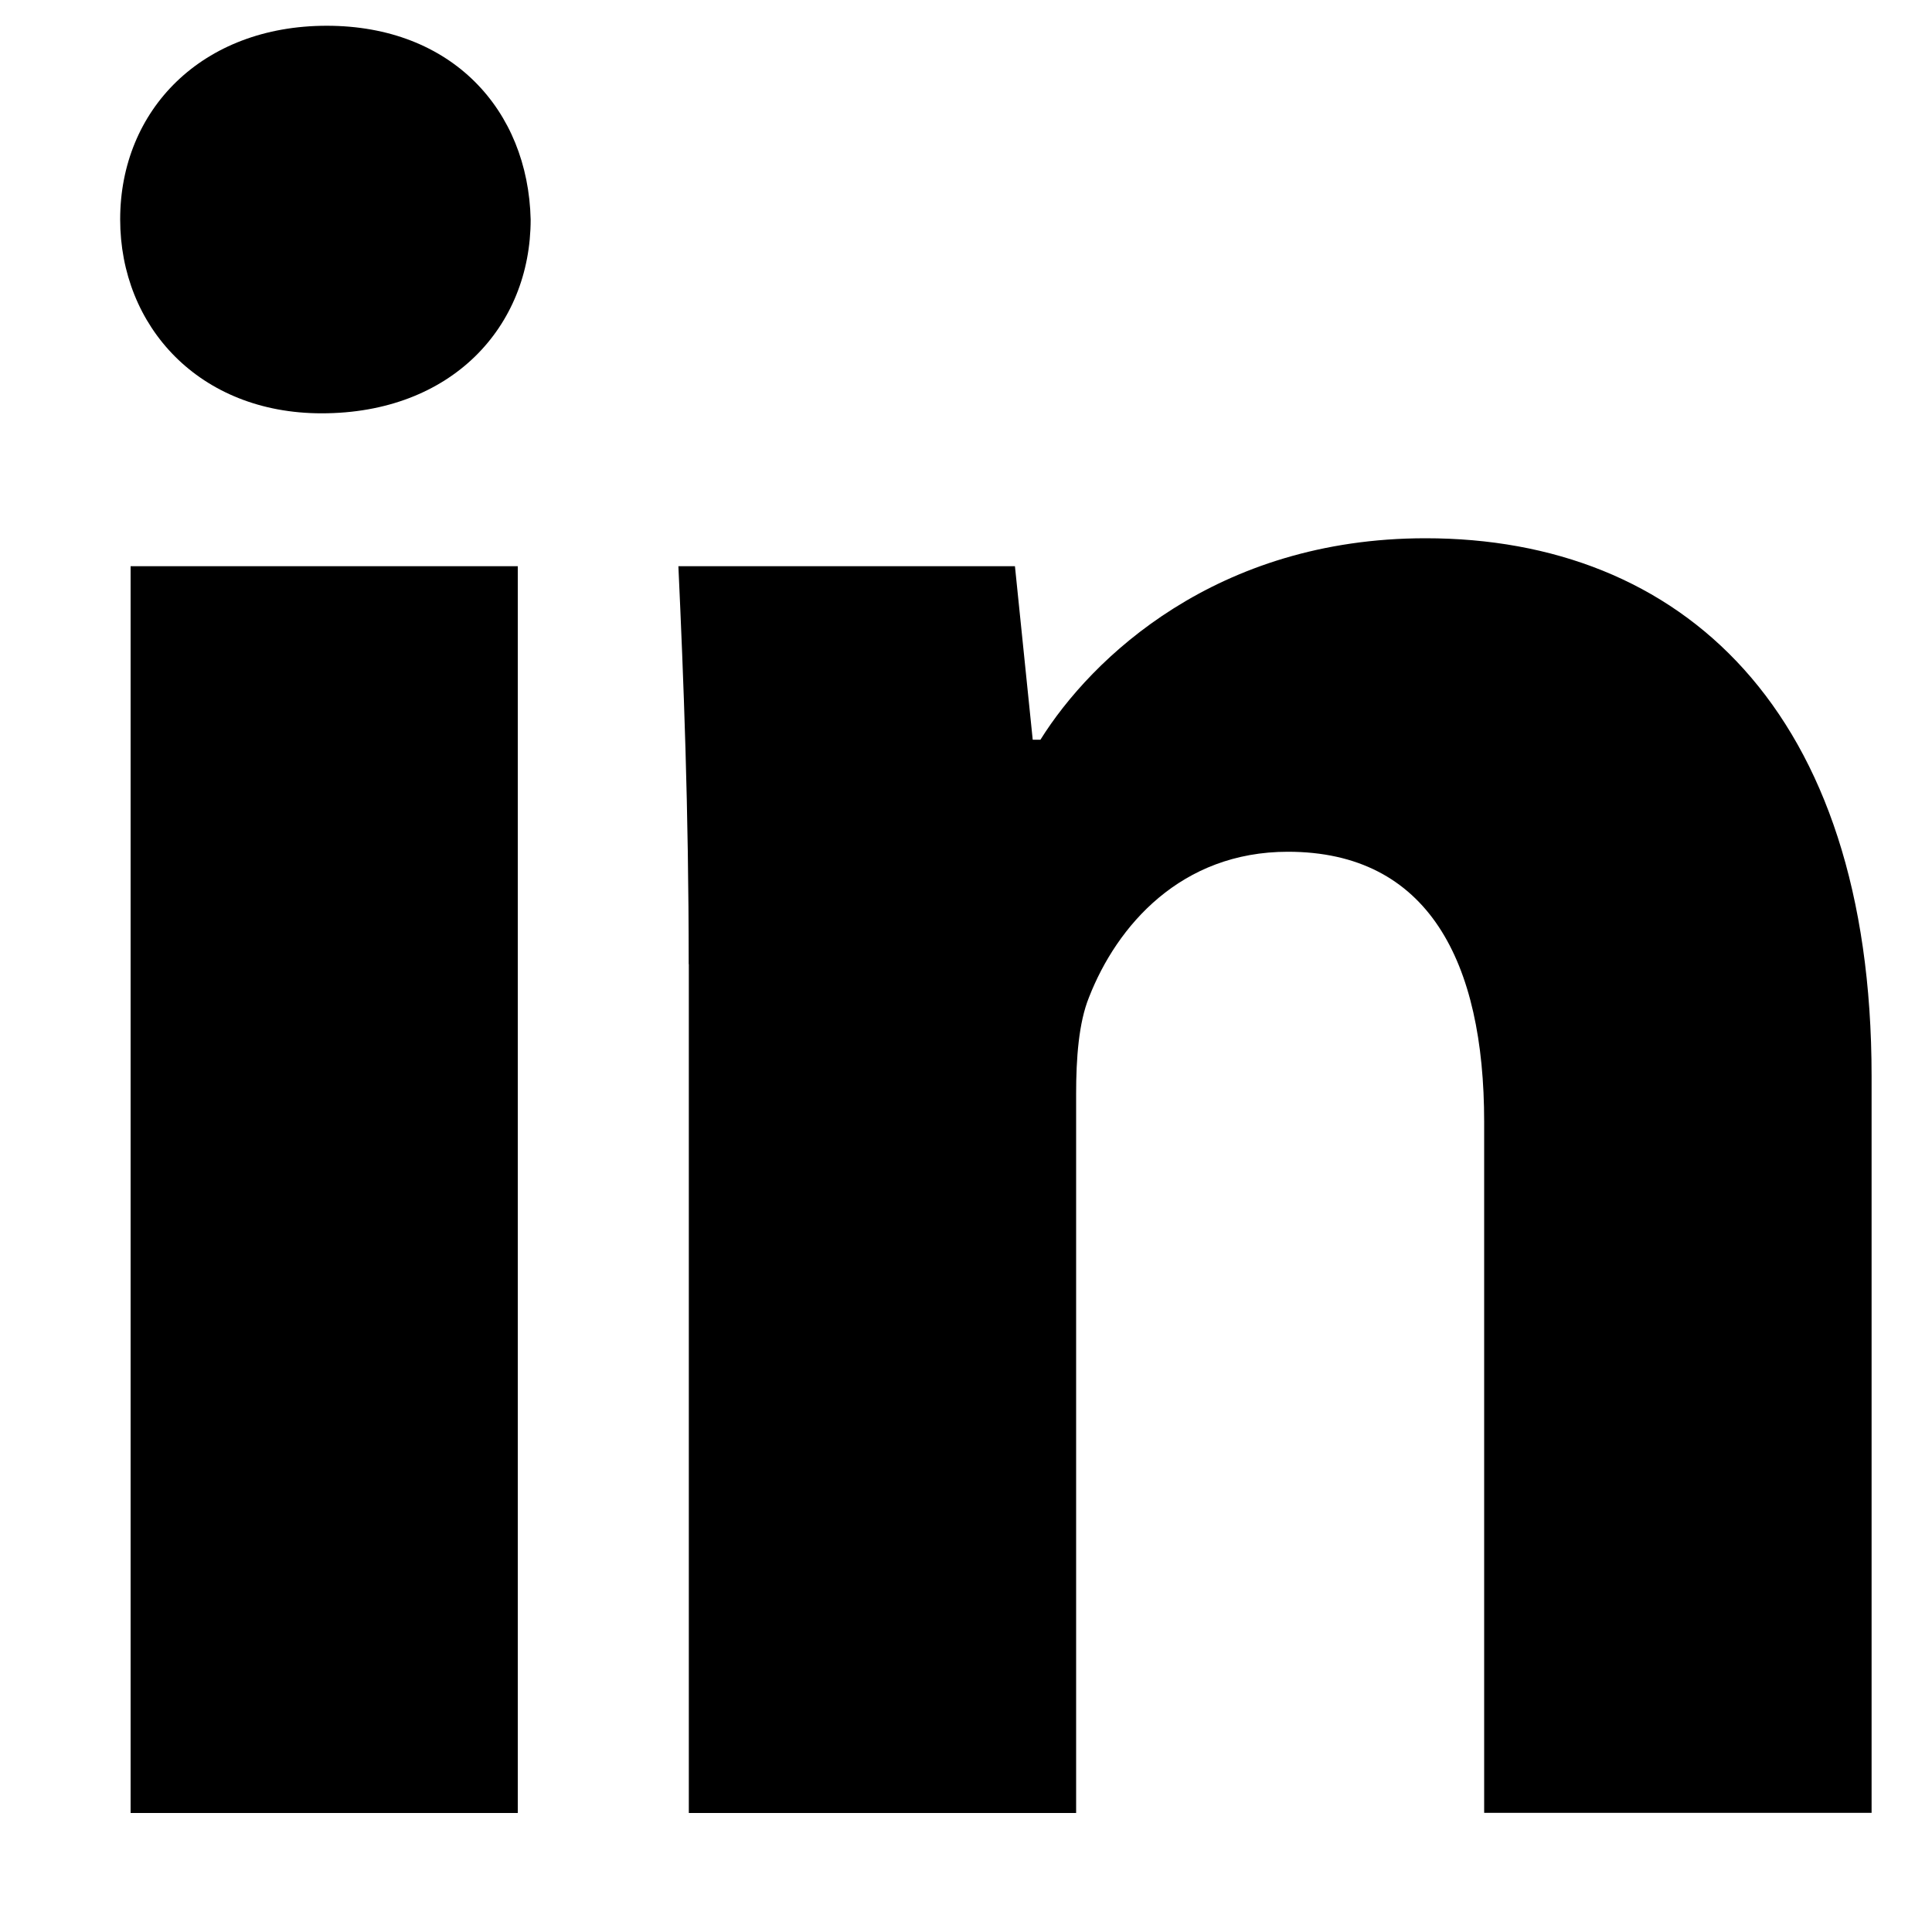
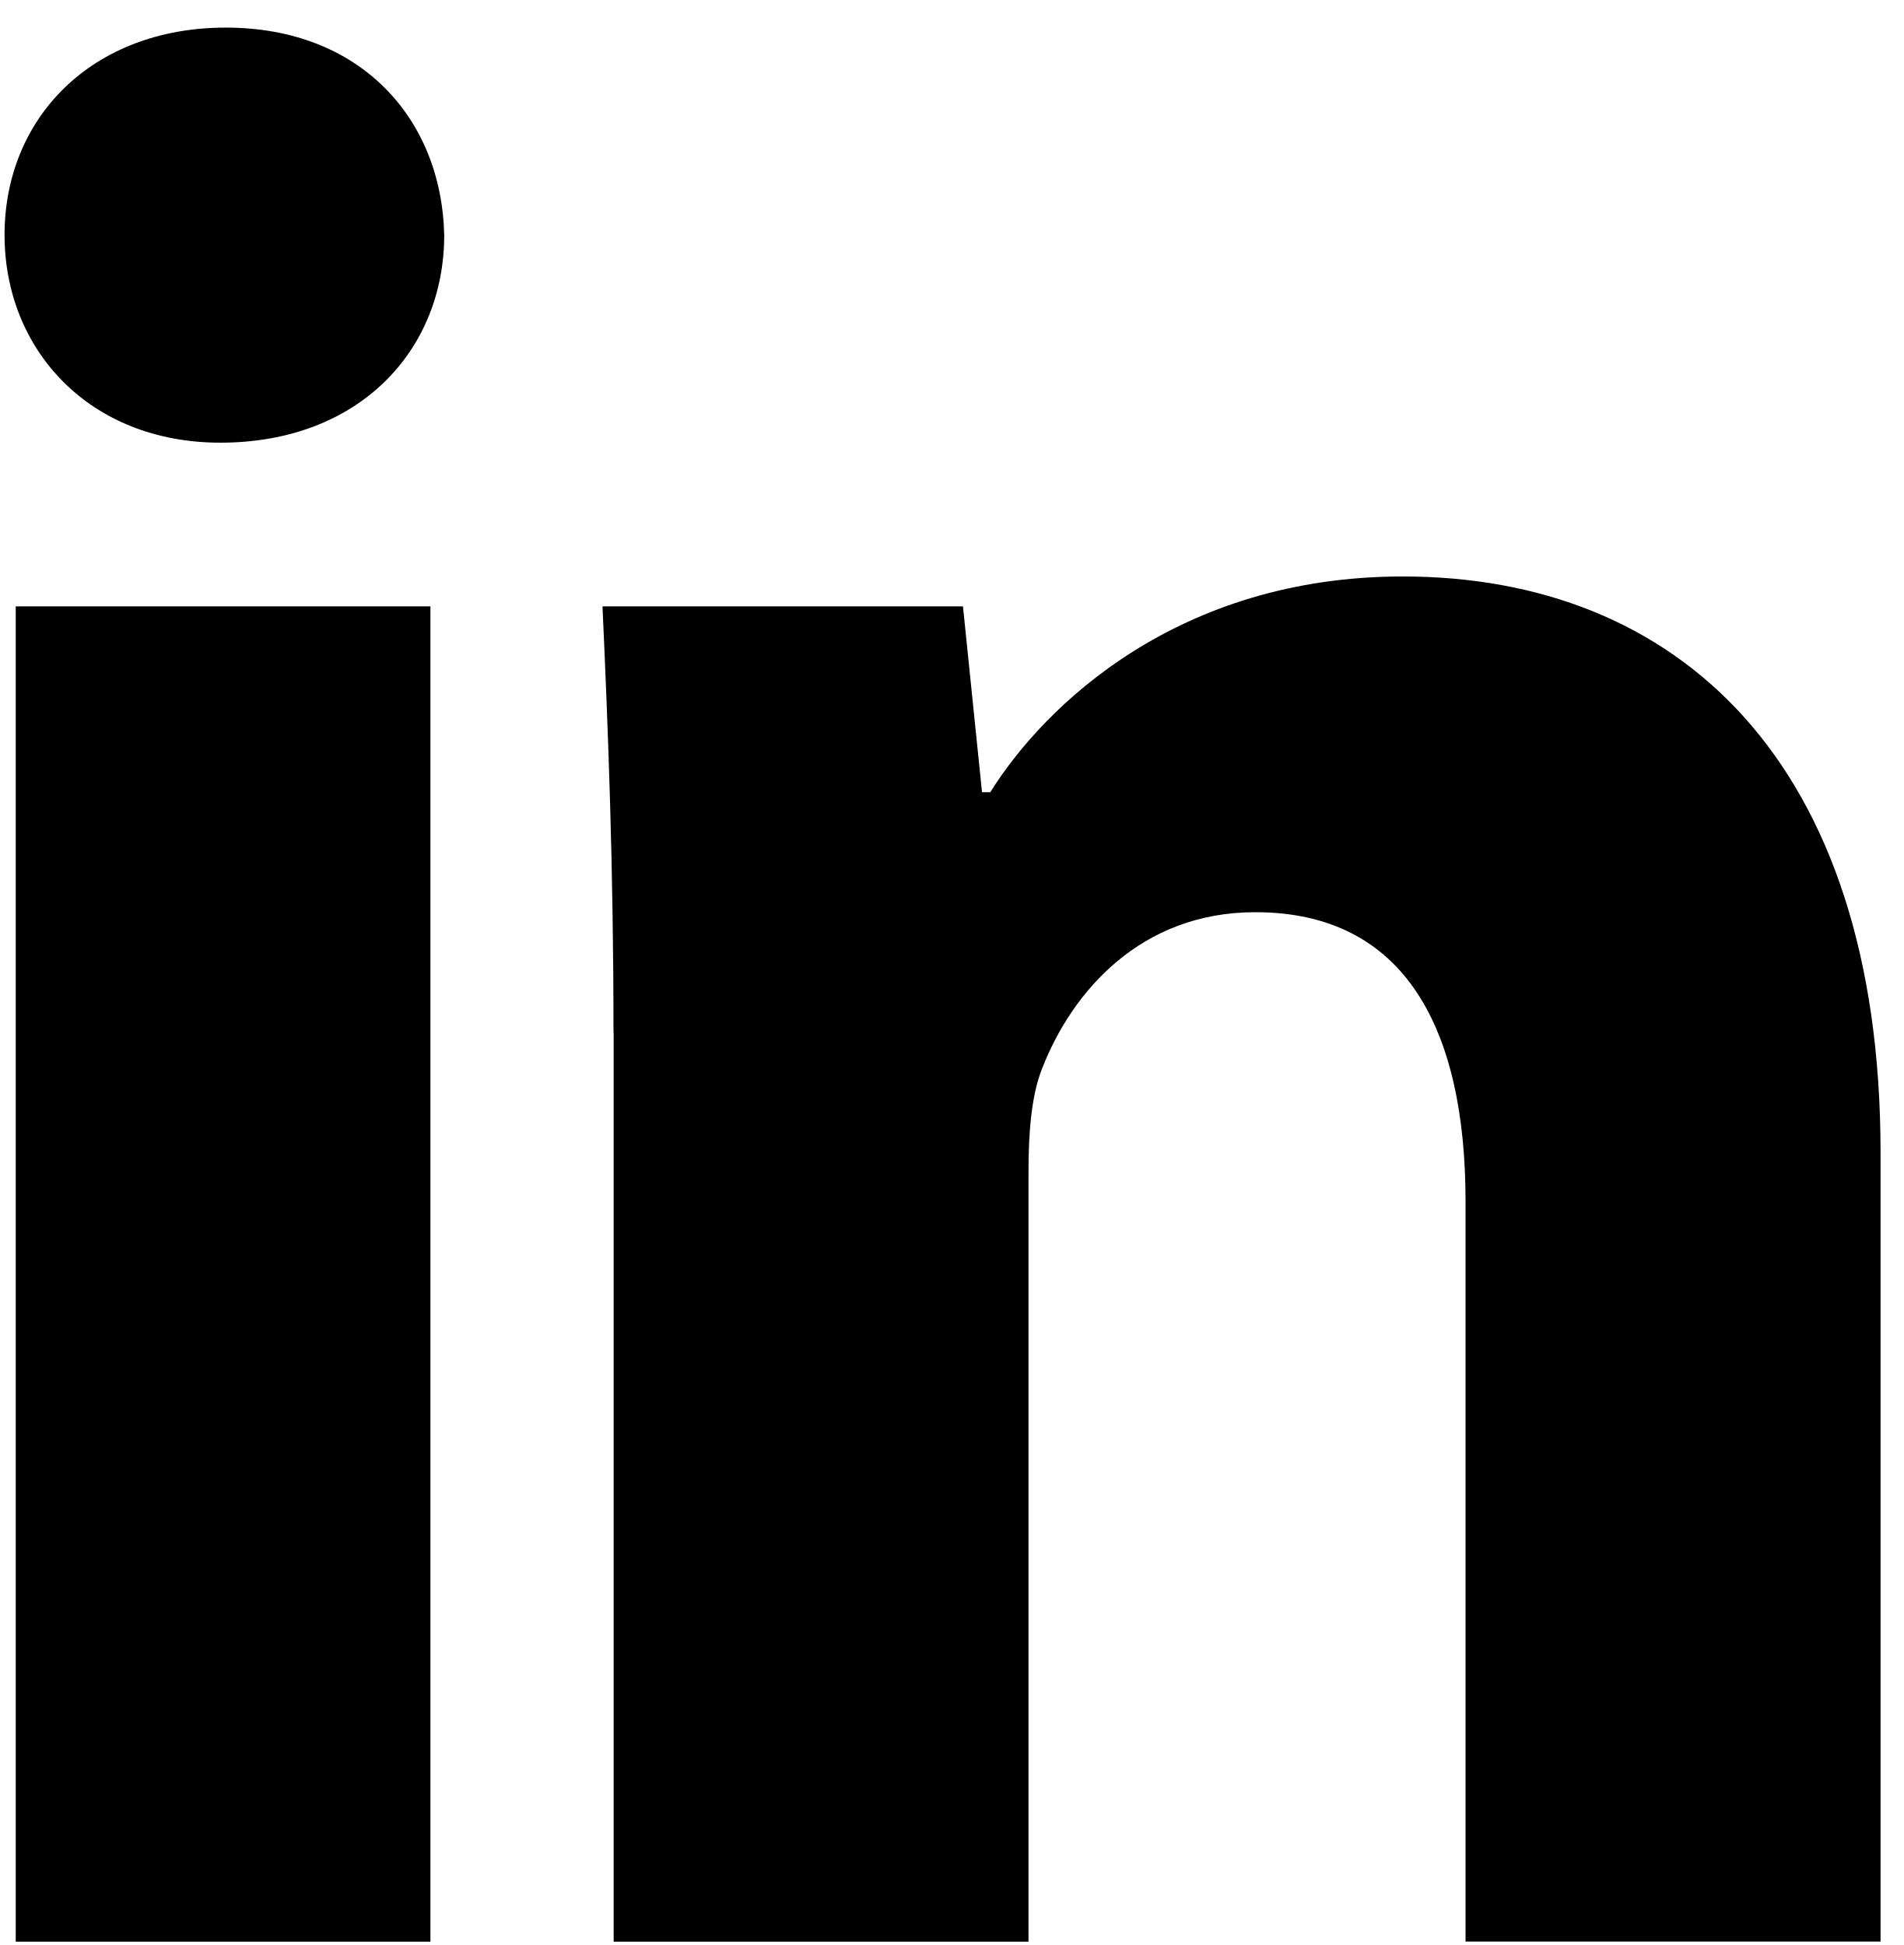
- <svg xmlns="http://www.w3.org/2000/svg" width="15" height="15" viewBox="0 0 15 15">
-   <path d="M4.12 1.704c0 .832-.613 1.505-1.623 1.505-.95 0-1.564-.674-1.564-1.506C.933.854 1.567.2 2.537.2 3.507.2 4.1.853 4.12 1.704zM1.013 4.396H4.02v9.68H1.014v-9.68zm4.334 3.09c0-1.21-.04-2.218-.08-3.09H7.88l.138 1.347h.06c.396-.634 1.366-1.564 2.99-1.564 1.978 0 3.463 1.325 3.463 4.176v5.72h-3.008V8.71c0-1.246-.435-2.097-1.524-2.097-.83 0-1.327.574-1.544 1.13-.08.197-.1.474-.1.75v5.583H5.348v-6.59" fill="#000" fill-rule="evenodd" />
+ <svg xmlns="http://www.w3.org/2000/svg" width="46" height="47" viewBox="0 0 46 47">
+   <path d="M10.733 5.68c0 2.773-2.043 5.017-5.41 5.017C2.157 10.697.11 8.45.11 5.677c0-2.83 2.113-5.01 5.347-5.01 3.233 0 5.21 2.176 5.276 5.013zM.377 14.653H10.4V46.92H.38V14.653H.377zm14.446 10.3c0-4.033-.133-7.393-.266-10.3h8.71l.46 4.49h.2c1.32-2.113 4.553-5.213 9.966-5.213 6.594 0 11.544 4.417 11.544 13.92v19.067H35.41V29.033c0-4.153-1.45-6.99-5.08-6.99-2.767 0-4.423 1.914-5.147 3.767-.266.657-.333 1.58-.333 2.5v18.61H14.827V24.953h-.004z" fill="#000" fill-rule="evenodd" />
</svg>
